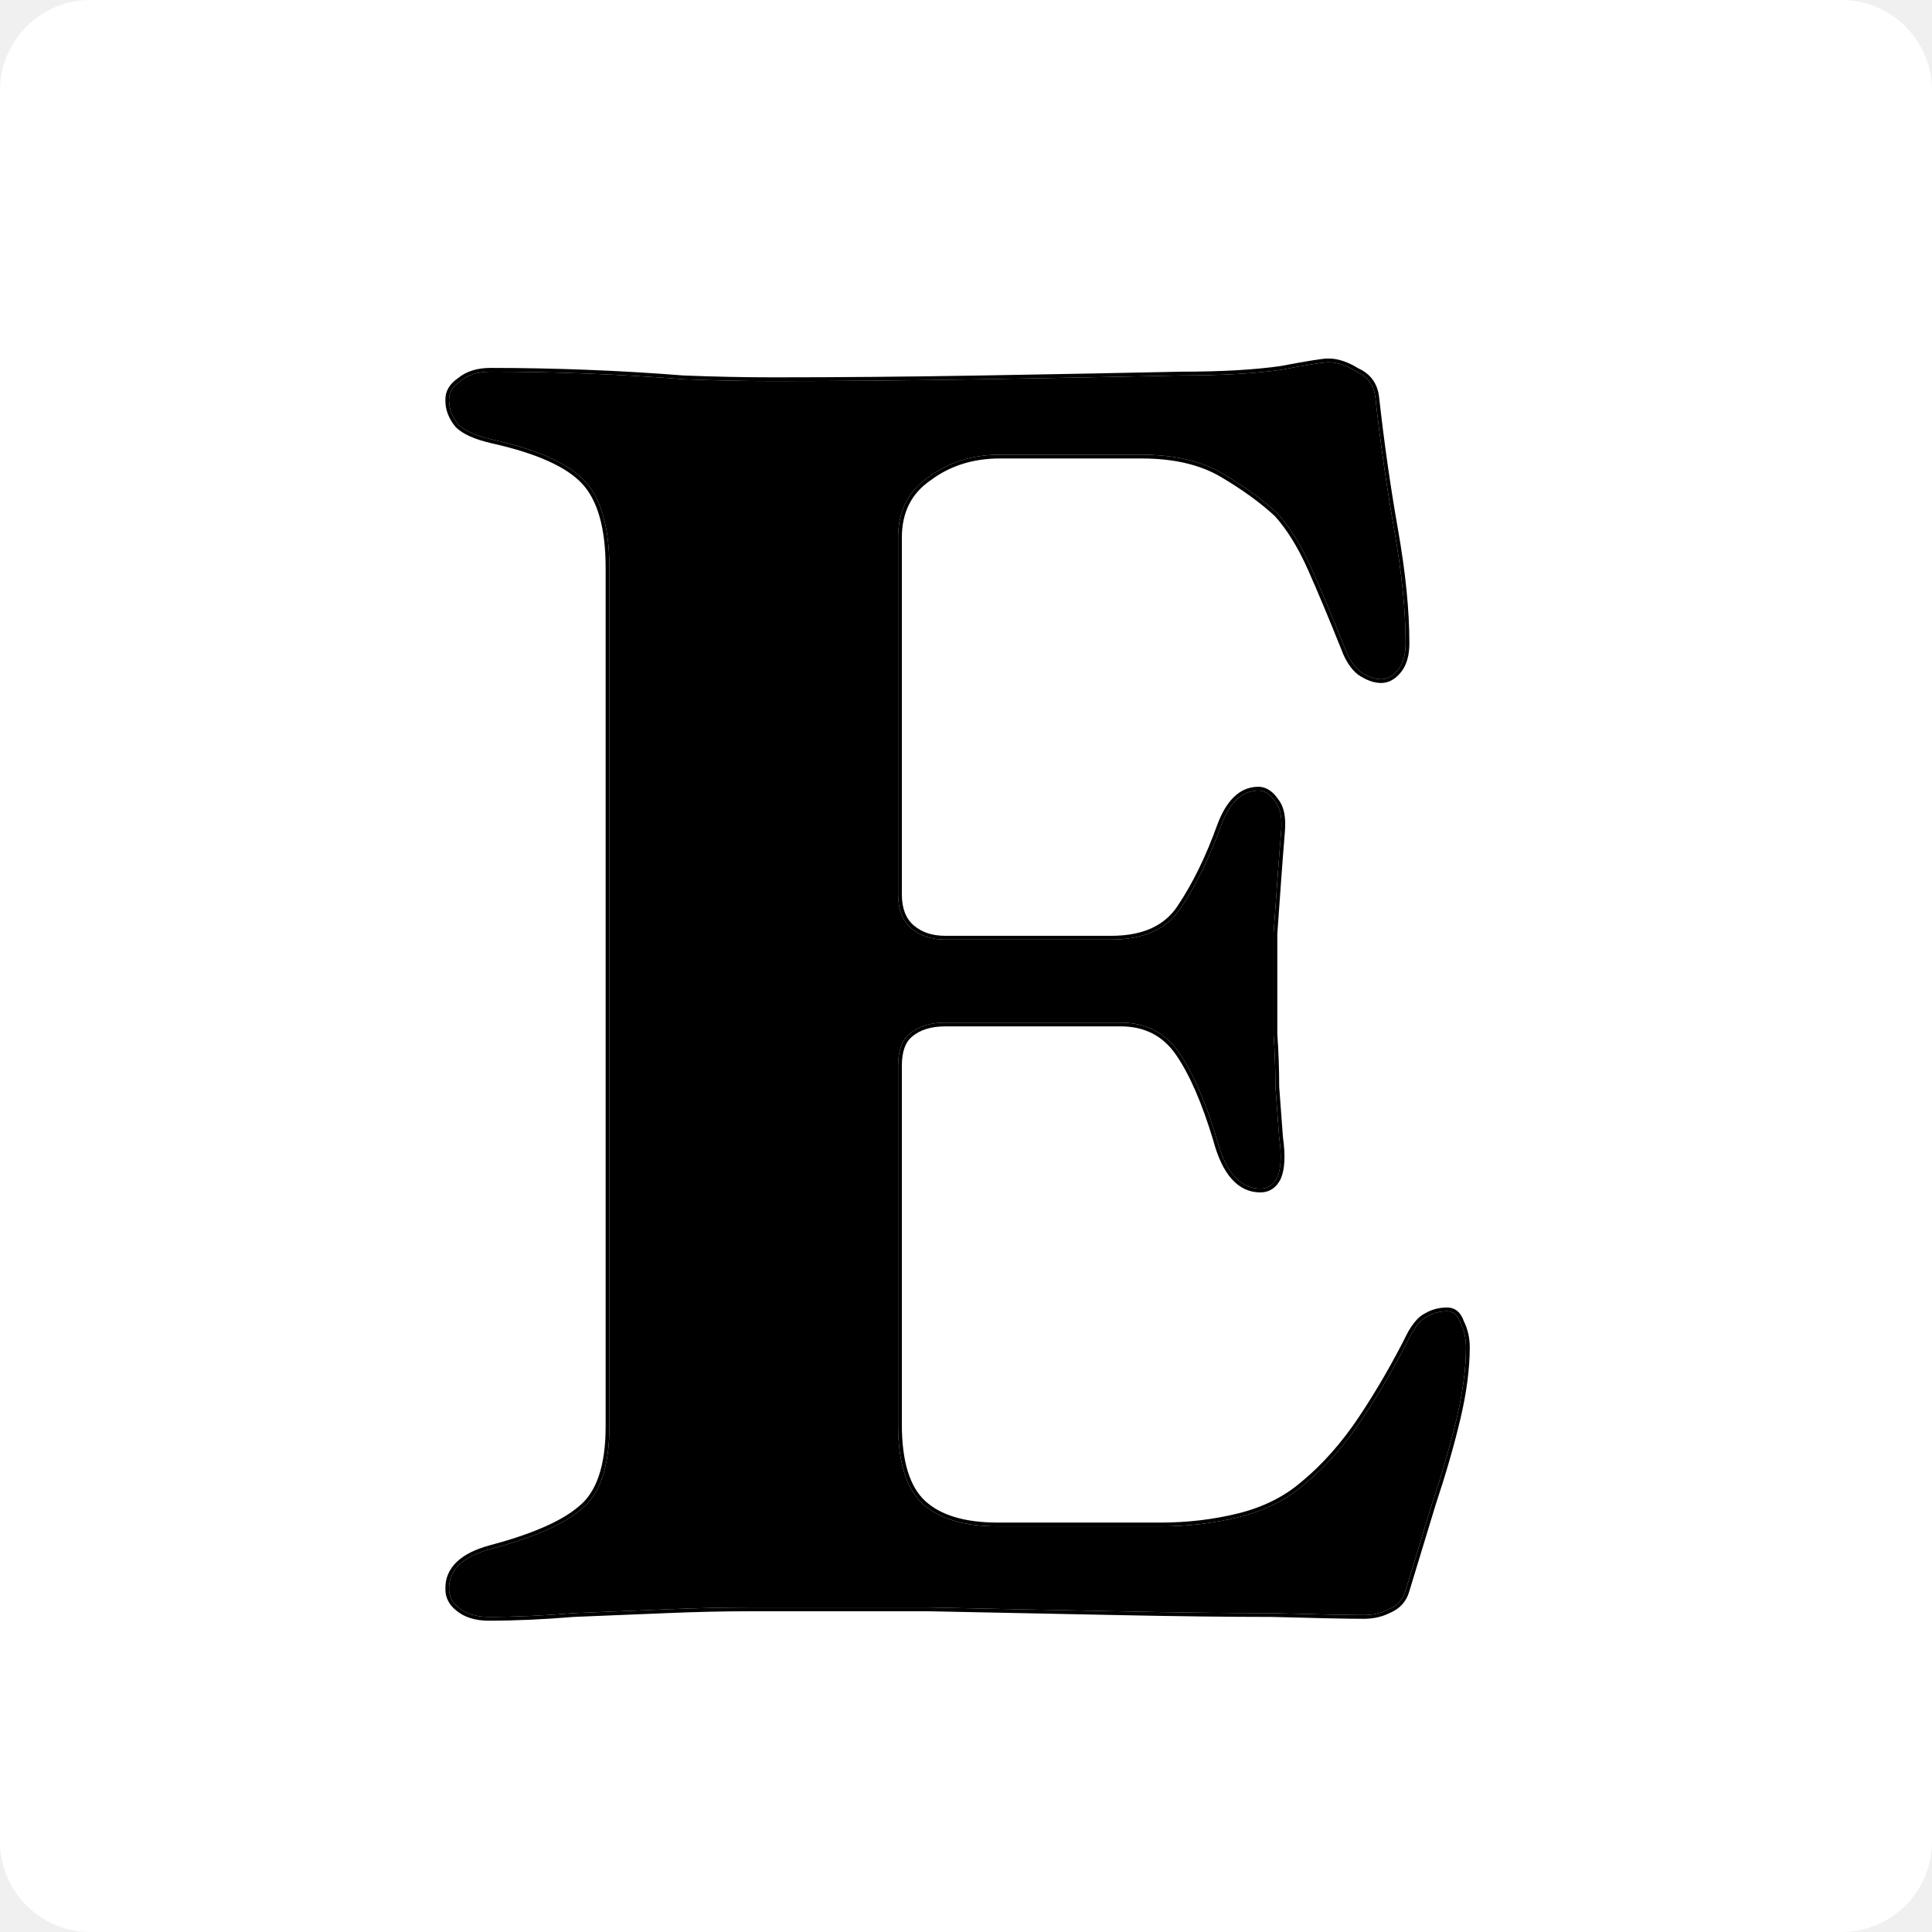
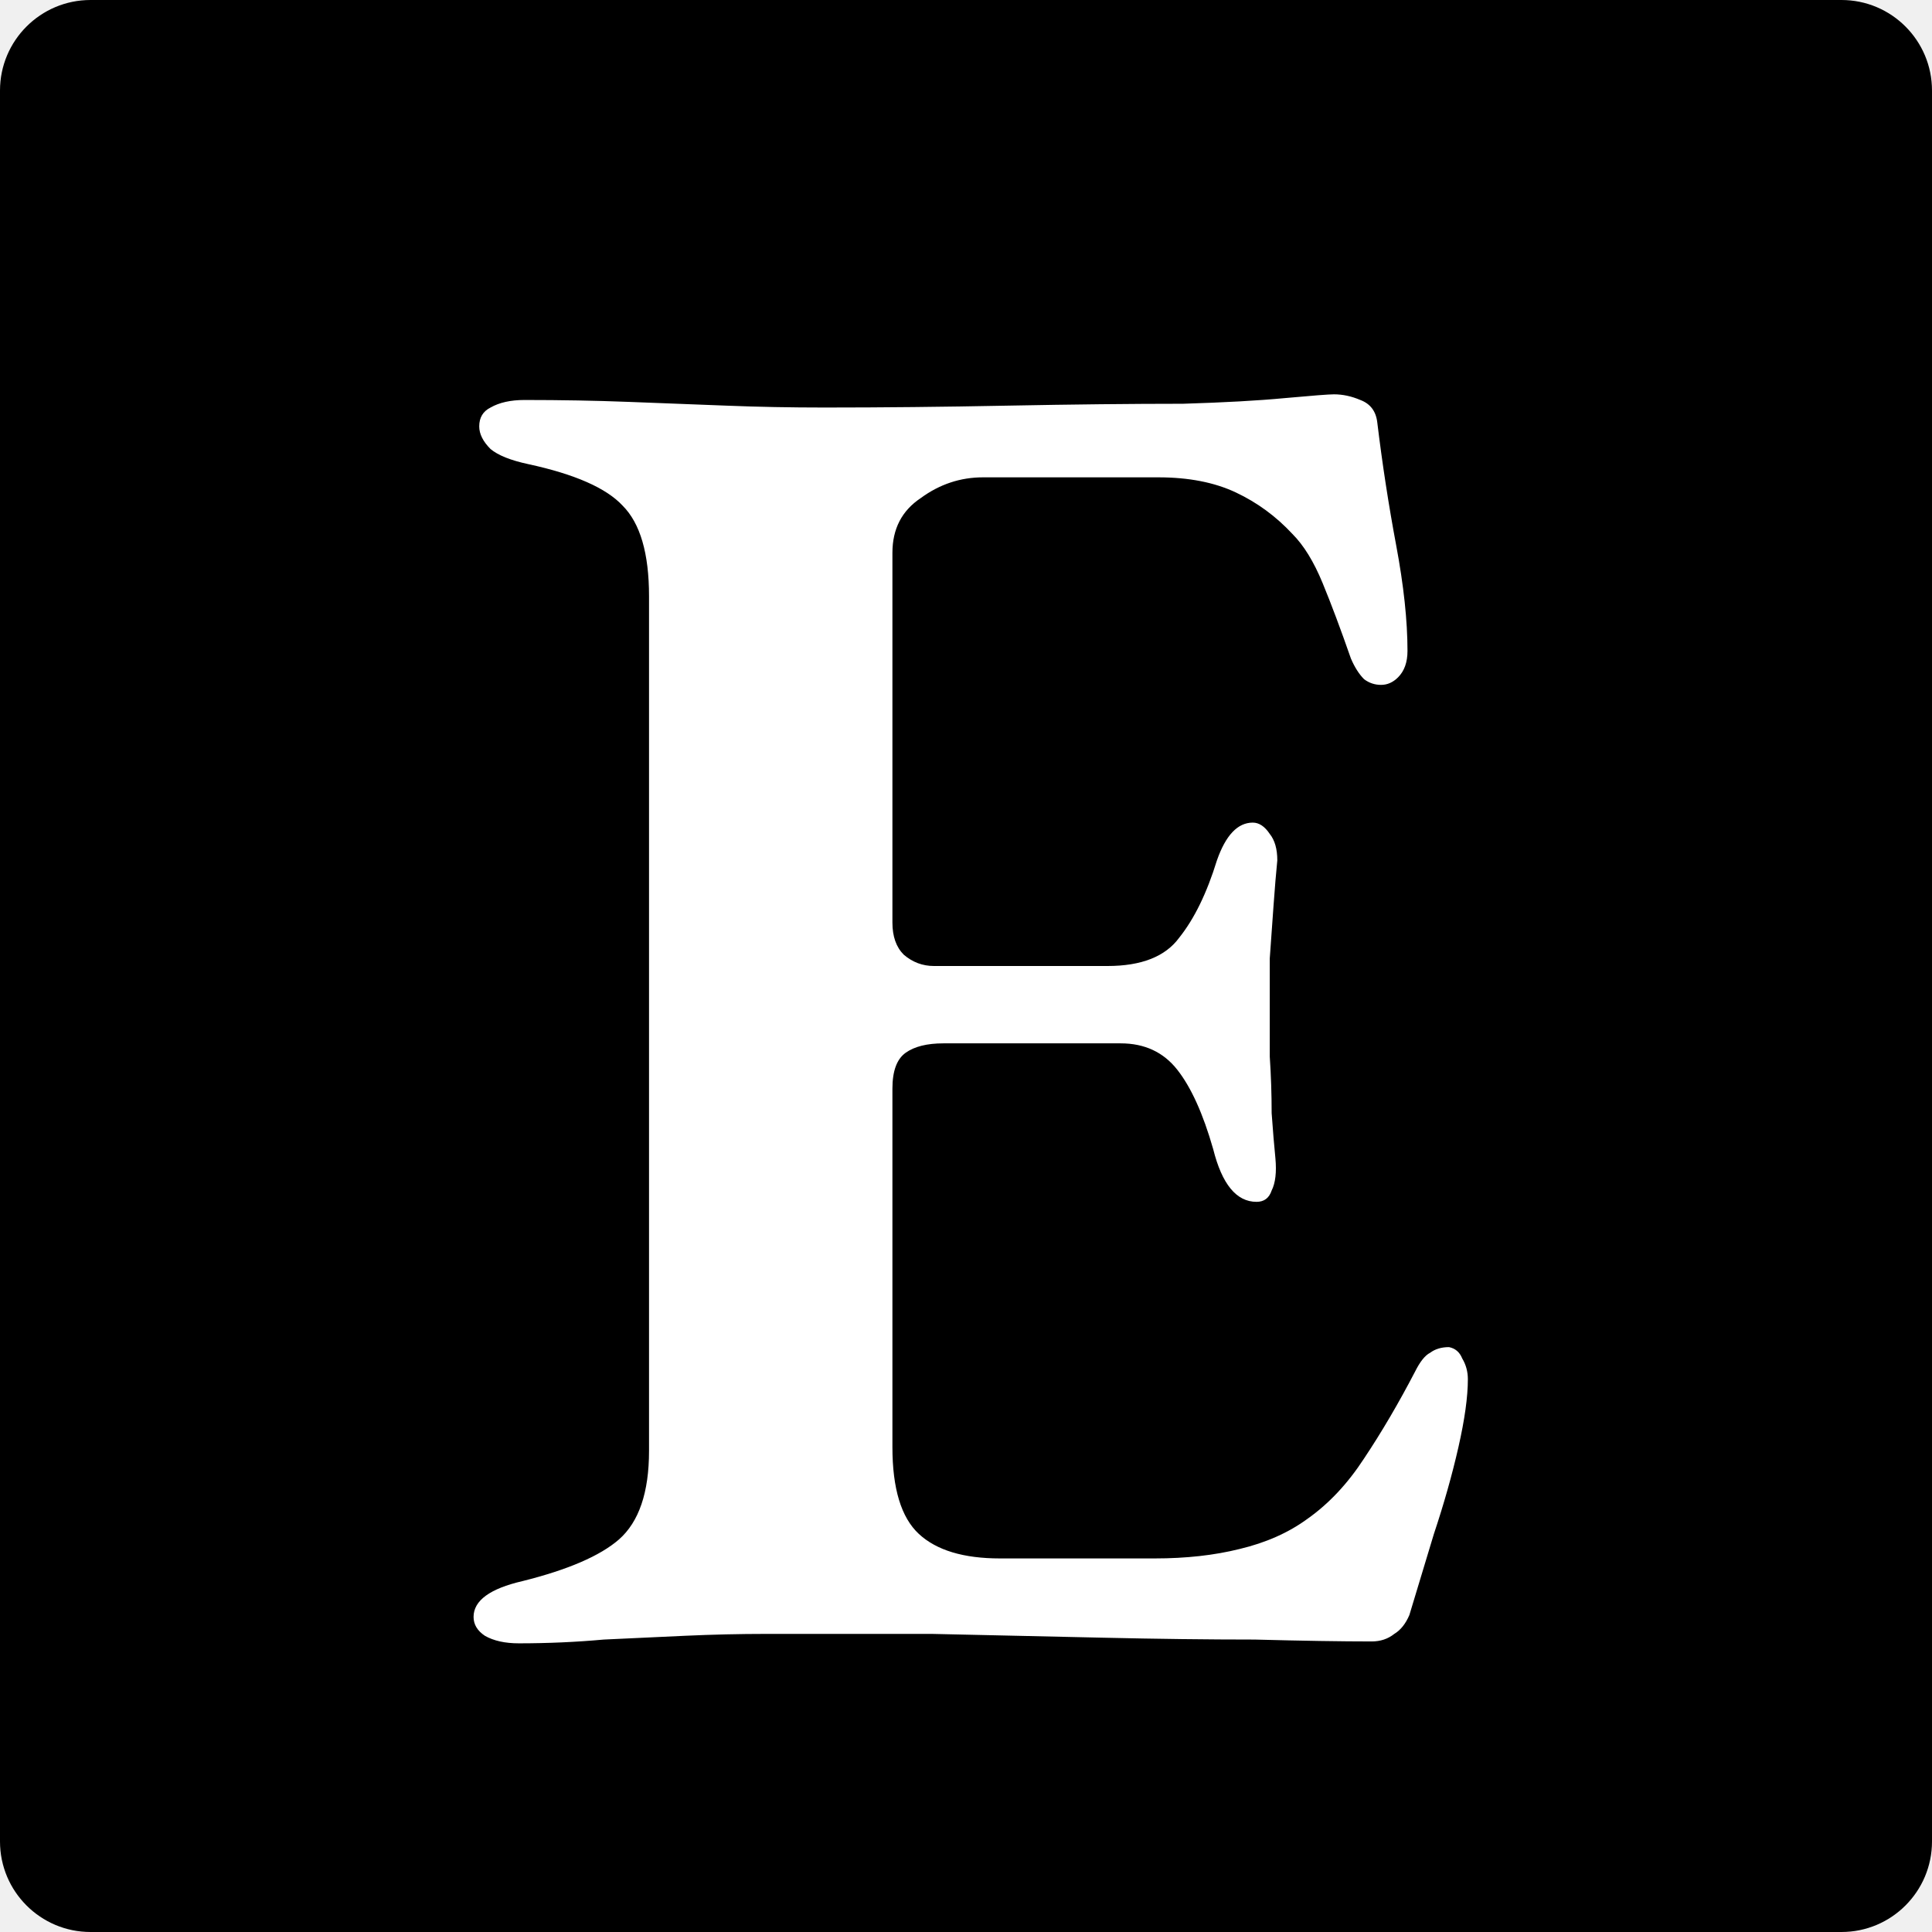
<svg xmlns="http://www.w3.org/2000/svg" width="512" height="512" fill="none">
-   <rect width="512" height="512" fill="#fff" rx="24" />
-   <g fill="#000" clip-path="url(#a)">
-     <mask id="b" width="272" height="335" x="118" y="95" maskUnits="userSpaceOnUse">
-       <path fill="#fff" d="M118 95h272v335H118z" />
-       <path d="M129.5 428.5q-5 0-8-2.5-2.5-2-2.5-5 0-7.5 11-10.5 17-4.5 24-10.5 7.5-6 7.5-22V150.5q0-16-6.5-23t-24.5-11q-6.5-1.5-9-4-2.5-3-2.5-6.5 0-3 3-5 3-2.5 8-2.5 12.5 0 25.5.5t25.5 1.5q12.5.5 24 .5 26 0 55.5-.5t52.5-1q16 0 26.5-1.5 10.5-2 12.5-2 3.5 0 7.5 2.5 4.5 2 5 7 2 18 5 35t3 30q0 4.5-2 7T366 180t-5.5-2q-2.5-2-4-6-5-12.5-9-21.5t-9-14.5q-6-5.5-14.5-10.5t-21.5-5H265q-11 0-19 6-8 5.5-8 16V237q0 6 3.5 9t9 3h44q13 0 18.5-8.5 6-9 10.5-21.5 3.5-9.5 10-9.5 2.5 0 4.5 3 2 2.5 1.5 8-.5 6-1 13l-1 14V274q.5 7 .5 14 .5 7 1 13.5 1 7-.5 10.5-1.5 3-4.5 3-8 0-11.5-13-4.5-15-10-23t-15.5-8h-46.5q-6 0-9.5 3-3 2.5-3 8.5v95q0 15 6.5 21t20 6h43q11 0 21-2.5t17-8.5q8.5-7 15.5-17.5t13-22.5q2-3.5 4-4.5 2.5-1.5 5.5-1.5 2.5 0 3.5 3 1.5 3 1.5 6.5 0 8.5-2.5 19t-6.5 22.5l-7 23q-1 3.5-4.5 5-3 1.5-6.5 1.5-6.5 0-24.5-.5-17.5 0-41.5-.5t-49.5-1h-47.5q-10 0-22 .5t-24.5 1q-12 1-22.5 1" />
-     </mask>
-     <path d="M129.5 428.5q-5 0-8-2.5-2.5-2-2.5-5 0-7.5 11-10.5 17-4.5 24-10.5 7.5-6 7.5-22V150.5q0-16-6.5-23t-24.5-11q-6.5-1.5-9-4-2.5-3-2.5-6.5 0-3 3-5 3-2.5 8-2.5 12.5 0 25.5.5t25.5 1.5q12.5.5 24 .5 26 0 55.5-.5t52.5-1q16 0 26.5-1.5 10.5-2 12.5-2 3.5 0 7.5 2.5 4.5 2 5 7 2 18 5 35t3 30q0 4.5-2 7T366 180t-5.5-2q-2.5-2-4-6-5-12.5-9-21.5t-9-14.5q-6-5.5-14.5-10.5t-21.5-5H265q-11 0-19 6-8 5.5-8 16V237q0 6 3.5 9t9 3h44q13 0 18.5-8.5 6-9 10.5-21.5 3.5-9.5 10-9.5 2.5 0 4.5 3 2 2.5 1.5 8-.5 6-1 13l-1 14V274q.5 7 .5 14 .5 7 1 13.5 1 7-.5 10.5-1.5 3-4.5 3-8 0-11.5-13-4.5-15-10-23t-15.5-8h-46.5q-6 0-9.5 3-3 2.5-3 8.5v95q0 15 6.5 21t20 6h43q11 0 21-2.5t17-8.5q8.5-7 15.5-17.5t13-22.5q2-3.5 4-4.5 2.5-1.5 5.5-1.5 2.5 0 3.5 3 1.5 3 1.5 6.5 0 8.5-2.5 19t-6.5 22.5l-7 23q-1 3.5-4.5 5-3 1.5-6.5 1.5-6.5 0-24.5-.5-17.5 0-41.5-.5t-49.5-1h-47.5q-10 0-22 .5t-24.5 1q-12 1-22.5 1" />
-     <path d="m121.5 426 .64-.768-.007-.007-.008-.006zm8.5-15.5-.256-.967-.007.002zm24-10.5-.625-.781-.013.011-.013.011zm1-272.5.733-.68zm-24.5-11-.225.974.008.002zm-9-4-.768.64.029.035.032.032zm.5-11.5.555.832.044-.03.041-.034zm59-.5-.08.997.02.001.02.001zm79.5 0-.017-1zm52.5-1v-1h-.022zm26.5-1.5.141.99.023-.003.023-.005zm20 .5-.53.848.06.037.064.029zm5 7-.995.099.001.011zm5 35 .985-.174zm1 37-.781-.625zm-10 .5-.625.781.034.027.036.024zm-4-6 .936-.351-.003-.01-.005-.01zm-9-21.5.914-.406zm-9-14.5.74-.673-.031-.033-.033-.031zM324 125.5l-.507.862zm-78 1 .567.824.017-.012.016-.012zm67 114-.832-.555-.008.012zm10.5-21.5-.938-.346-.003.007zm14.5-6.5-.832.555.024.036.027.034zm1.5 8-.996-.091-.001.008zm-2 27-.997-.071-.003.035v.036zm0 26.5h-1v.036l.003.035zm.5 14h-1v.036l.003.035zm1 13.5-.997.077.002.032.005.032zm-.5 10.5.894.447.014-.026.011-.027zm-16-10 .966-.26-.004-.014-.004-.013zm-10-23-.824.567zm-71.5-5 .64.768.011-.009zm3.5 124.5.678-.735zm84 3.5-.243-.97zm17-8.5-.636-.772-.007.006-.008.007zM361 376l.832.555zm13-22.5-.868-.496-.014.024-.012.025zm4-4.5.447.894.035-.017.033-.02zm9 1.5-.949.316.023.068.032.063zm-1 25.5.973.232zm-6.5 22.5-.949-.316-.004.012-.004.013zm-7 23-.957-.291-.002.008-.003.008zm-4.5 5-.394-.919-.027.011-.026.014zm-31 1 .028-1H337zm-41.5-.5-.021 1zm-49.5-1 .02-1H246zm-69.5.5-.042-.999zm-24.5 1-.04-.999-.022.001-.021.001zm-22.5 0c-3.166 0-5.585-.789-7.36-2.268l-1.28 1.536c2.225 1.855 5.14 2.732 8.64 2.732zm-7.375-2.281C120.677 424.061 120 422.673 120 421h-2c0 2.327.99 4.272 2.875 5.781zM120 421c0-2.222.802-4.087 2.44-5.652 1.668-1.592 4.243-2.907 7.823-3.883l-.526-1.93c-3.753 1.024-6.679 2.459-8.677 4.367-2.028 1.935-3.06 4.32-3.06 7.098zm10.256-9.533c11.37-3.01 19.551-6.556 24.395-10.708l-1.302-1.518c-4.49 3.848-12.308 7.302-23.605 10.292zm24.369-10.686c5.357-4.286 7.875-12.009 7.875-22.781h-2c0 10.561-2.482 17.505-7.125 21.219zM162.5 378V150.5h-2V378zm0-227.5c0-10.76-2.178-18.738-6.767-23.68l-1.466 1.36c4.078 4.392 6.233 11.747 6.233 22.32zm-6.767-23.68c-4.55-4.9-12.973-8.62-25.016-11.296l-.434 1.952c11.957 2.657 19.868 6.271 23.984 10.704zm-25.008-11.294c-4.288-.99-7.057-2.272-8.518-3.733l-1.414 1.414c1.872 1.872 5.103 3.257 9.482 4.267zm-8.457-3.666c-1.535-1.843-2.268-3.788-2.268-5.86h-2c0 2.595.934 4.983 2.732 7.14zM120 106c0-1.595.768-2.977 2.555-4.168l-1.11-1.664C119.232 101.644 118 103.595 118 106zm2.64-4.232c1.775-1.479 4.194-2.268 7.36-2.268v-2c-3.5 0-6.415.877-8.64 2.732zM130 99.5q12.48 0 25.462.5l.076-2A665 665 0 0 0 130 97.5zm25.462.5q12.98.498 25.458 1.497l.16-1.994a619 619 0 0 0-25.542-1.502zm25.498 1.499Q193.479 102 205 102v-2q-11.478 0-23.96-.5zM205 102q26.01 0 55.517-.5l-.034-2q-29.493.5-55.483.5zm55.517-.5q29.502-.5 52.505-1l-.044-2q-22.996.5-52.495 1zm52.483-1c10.693 0 19.577-.5 26.641-1.51l-.282-1.98C332.423 98 323.641 98.5 313 98.5zm26.687-1.518q5.243-.998 8.346-1.495c2.1-.335 3.394-.487 3.967-.487v-2c-.76 0-2.216.182-4.283.513q-3.147.503-8.404 1.505zM352 97c2.091 0 4.409.747 6.97 2.348l1.06-1.696C357.258 95.919 354.575 95 352 95zm7.094 2.414c2.663 1.184 4.112 3.201 4.411 6.185l1.99-.199c-.368-3.681-2.252-6.33-5.589-7.814zm4.412 6.196q2.003 18.03 5.009 35.064l1.97-.348q-2.994-16.967-4.991-34.936zm5.009 35.064c1.993 11.293 2.985 21.233 2.985 29.826h2c0-8.74-1.008-18.8-3.015-30.174zM371.5 170.5c0 2.863-.637 4.946-1.781 6.375l1.562 1.25c1.523-1.904 2.219-4.488 2.219-7.625zm-1.781 6.375C368.518 178.377 367.281 179 366 179v2c2.052 0 3.816-1.044 5.281-2.875zM366 179c-1.4 0-3.04-.562-4.945-1.832l-1.11 1.664C362.04 180.229 364.067 181 366 181zm-4.875-1.781c-1.487-1.189-2.731-3.017-3.689-5.57l-1.872.702c1.042 2.781 2.464 4.952 4.311 6.43zm-3.697-5.59q-5.004-12.513-9.014-21.535l-1.828.812q3.99 8.977 8.986 21.465zm-9.014-21.535c-2.697-6.068-5.75-11-9.174-14.767l-1.48 1.346c3.243 3.566 6.19 8.301 8.826 14.233zm-9.238-14.831c-4.061-3.723-8.954-7.263-14.669-10.625l-1.014 1.724c5.618 3.305 10.392 6.765 14.331 10.375zm-14.669-10.625c-5.862-3.448-13.217-5.138-22.007-5.138v2c8.544 0 15.521 1.643 20.993 4.862zM302.5 119.5H265v2h37.5zm-37.5 0c-7.527 0-14.076 2.057-19.6 6.2l1.2 1.6c5.143-3.857 11.26-5.8 18.4-5.8zm-19.567 6.176c-5.629 3.87-8.433 9.526-8.433 16.824h2c0-6.702 2.53-11.713 7.567-15.176zM237 142.5V237h2v-94.5zm0 94.5c0 4.198 1.232 7.516 3.849 9.759l1.302-1.518C240.102 243.484 239 240.802 239 237zm3.849 9.759c2.548 2.184 5.794 3.241 9.651 3.241v-2c-3.476 0-6.231-.943-8.349-2.759zM250.5 250h44v-2h-44zm44 0c8.897 0 15.436-2.925 19.34-8.957l-1.68-1.086c-3.43 5.301-9.224 8.043-17.66 8.043zm19.332-8.945c4.054-6.081 7.587-13.323 10.609-21.716l-1.882-.678c-2.978 8.274-6.445 15.365-10.391 21.284zm10.606-21.709c2.282-6.195 5.365-8.846 9.062-8.846v-2c-4.97 0-8.554 3.682-10.938 10.154zm9.062-8.846c1.2 0 2.432.701 3.668 2.555l1.664-1.11c-1.431-2.146-3.198-3.445-5.332-3.445zm3.719 2.625c1.089 1.361 1.611 3.702 1.285 7.284l1.992.182c.341-3.752-.138-6.744-1.715-8.716zm1.284 7.292a1111 1111 0 0 0-1 13.012l1.994.142q.5-6.994 1-12.988zm-1 13.012-1 14 1.994.142 1-14zM336.5 247.5V261h2v-13.5zm0 13.5v13h2v-13zm.003 13.071Q337 281.036 337 288h2q0-7.036-.503-14.071zm.5 14q.5 7.003 1 13.506l1.994-.154a2576 2576 0 0 1-1-13.494zm1.007 13.57c.66 4.618.46 7.891-.429 9.965l1.838.788c1.111-2.593 1.245-6.319.571-11.035zm-.404 9.912c-.441.881-.961 1.482-1.536 1.865-.568.379-1.245.582-2.07.582v2c1.175 0 2.248-.297 3.18-.918.925-.617 1.655-1.516 2.214-2.635zM334 314c-2.354 0-4.381-.94-6.126-2.913-1.773-2.004-3.262-5.089-4.408-9.347l-1.932.52c1.187 4.408 2.782 7.824 4.842 10.153 2.088 2.36 4.645 3.587 7.624 3.587zm-10.542-12.287c-3.014-10.047-6.384-17.825-10.134-23.28l-1.648 1.134c3.583 5.211 6.88 12.767 9.866 22.72zm-10.134-23.28c-3.86-5.614-9.34-8.433-16.324-8.433v2c6.349 0 11.202 2.514 14.676 7.567zM297 270h-46.5v2H297zm-46.5 0c-4.165 0-7.587 1.044-10.151 3.241l1.302 1.518c2.103-1.803 5.014-2.759 8.849-2.759zm-10.14 3.232c-2.328 1.94-3.36 5.132-3.36 9.268h2c0-3.864.968-6.338 2.64-7.732zM237 282.5v95h2v-95zm0 95c0 10.095 2.179 17.449 6.822 21.735l1.356-1.47c-4.023-3.714-6.178-10.36-6.178-20.265zm6.822 21.735c4.594 4.241 11.555 6.265 20.678 6.265v-2c-8.877 0-15.25-1.976-19.322-5.735zM264.5 405.5h43v-2h-43zm43 0q11.115.001 21.243-2.53l-.486-1.94q-9.872 2.469-20.757 2.47zm21.243-2.53c6.799-1.7 12.61-4.598 17.408-8.711l-1.302-1.518c-4.535 3.887-10.057 6.655-16.592 8.289zm17.393-8.698c5.752-4.737 10.983-10.647 15.696-17.717l-1.664-1.11c-4.62 6.93-9.723 12.687-15.304 17.283zm15.696-17.717q7.037-10.555 13.062-22.608l-1.788-.894q-5.975 11.947-12.938 22.392zm13.036-22.559c1.304-2.281 2.515-3.569 3.579-4.102l-.894-1.788c-1.602.801-3.058 2.513-4.421 4.898zm3.647-4.139c1.506-.903 3.161-1.357 4.985-1.357v-2c-2.176 0-4.188.546-6.014 1.642zm4.985-1.357c.616 0 1.088.178 1.474.509.404.346.781.918 1.077 1.807l1.898-.632c-.37-1.111-.91-2.039-1.673-2.693-.781-.669-1.726-.991-2.776-.991zm2.606 2.447c.927 1.855 1.394 3.868 1.394 6.053h2c0-2.482-.533-4.802-1.606-6.947zM387.5 357c0 5.571-.82 11.825-2.473 18.768l1.946.464c1.68-7.057 2.527-13.47 2.527-19.232zm-2.473 18.768q-2.488 10.45-6.476 22.416l1.898.632q4.011-12.034 6.524-22.584zm-6.484 22.441-7 23 1.914.582 7-23zm-7.005 23.016c-.579 2.029-1.86 3.468-3.932 4.356l.788 1.838c2.595-1.112 4.314-3.007 5.068-5.644zm-3.985 4.381c-1.855.927-3.868 1.394-6.053 1.394v2c2.482 0 4.802-.533 6.947-1.606zM361.5 427c-4.317 0-12.471-.166-24.472-.5l-.056 2c11.999.333 20.179.5 24.528.5zm-24.5-.5q-17.487 0-41.479-.5l-.042 2q24.007.5 41.521.5zm-41.479-.5q-24.001-.5-49.501-1l-.04 2q25.5.5 49.499 1zM246 425h-47.5v2H246zm-47.5 0q-10.024 0-22.042.501l.084 1.998q11.982-.5 21.958-.499zm-22.042.501q-11.999.5-24.498 1l.08 1.998q12.5-.5 24.502-1zm-24.541 1.002q-11.964.997-22.417.997v2q10.547 0 22.583-1.003z" mask="url(#b)" />
-   </g>
-   <defs>
-     <clipPath id="a">
-       <path fill="#fff" d="M0 0h512v512H0z" />
-     </clipPath>
-   </defs>
+   <style>
+   @media (prefers-color-scheme: dark) {
+     .background { fill: #ffffff; }
+     .text { fill: #000000; }
+   }
+ </style>
+   <rect class="background" width="512" height="512" fill="#000" rx="24" />
+   <path class="text" fill="#fff" d="M137.5 435.5q-5.5 0-9-2-3-2-3-5 0-6.5 13-9.5 18-4.5 25.5-11 8-7 8-23.5V158q0-17-7-24-6.5-7-25-11-7-1.5-10-4-3-3-3-6 0-3.5 3-5 3.5-2 9-2 14.5 0 27.5.5 13.5.5 26 1t26 .5q23 0 48.5-.5 26-.5 46.5-.5 16.5-.5 27-1.5 11-1 13-1 3.5 0 7 1.5 4 1.5 4.5 6 2 16.5 5 32.5t3 28q0 4.5-2.5 7-2 2-4.5 2t-4.5-1.5q-2-2-3.5-5.5-4-11.5-7.5-20t-8-13q-6.5-7-15-11t-20.5-4h-46.5q-9 0-16.5 5.5-7.5 5-7.5 14.5v98q0 5.5 3 8.5 3.5 3 8 3h46q13.5 0 19-7.5 6-7.5 10-20.5 3.5-10 9.5-10 2.5 0 4.5 3 2 2.5 2 7-.5 5-1 12l-1 14v26q.5 7.5.5 15 .5 7 1 12 .5 5.5-1 8.5-1 3-4 3-8 0-11.5-14-4-14-9.5-21t-15-7h-47q-6.5 0-10 2.5t-3.5 9.5v95q0 16.5 7 23T265 413h41q12.5 0 22.5-2.5 10.5-2.5 18-8 8.5-6 15-16 7-10.5 13.5-23 2-4 4-5 2-1.5 5-1.5 2.5.5 3.5 3 1.5 2.5 1.5 5.5 0 7-2.5 18t-6.5 23q-3.5 11.5-6.5 21.5-1.5 3.5-4 5-2.5 2-6 2-12 0-31-.5-18.5 0-40.5-.5a45636 45636 0 0 0-45-1h-44q-10.5 0-21.5.5-10.5.5-21.5 1-11 1-22.5 1" />
</svg>
